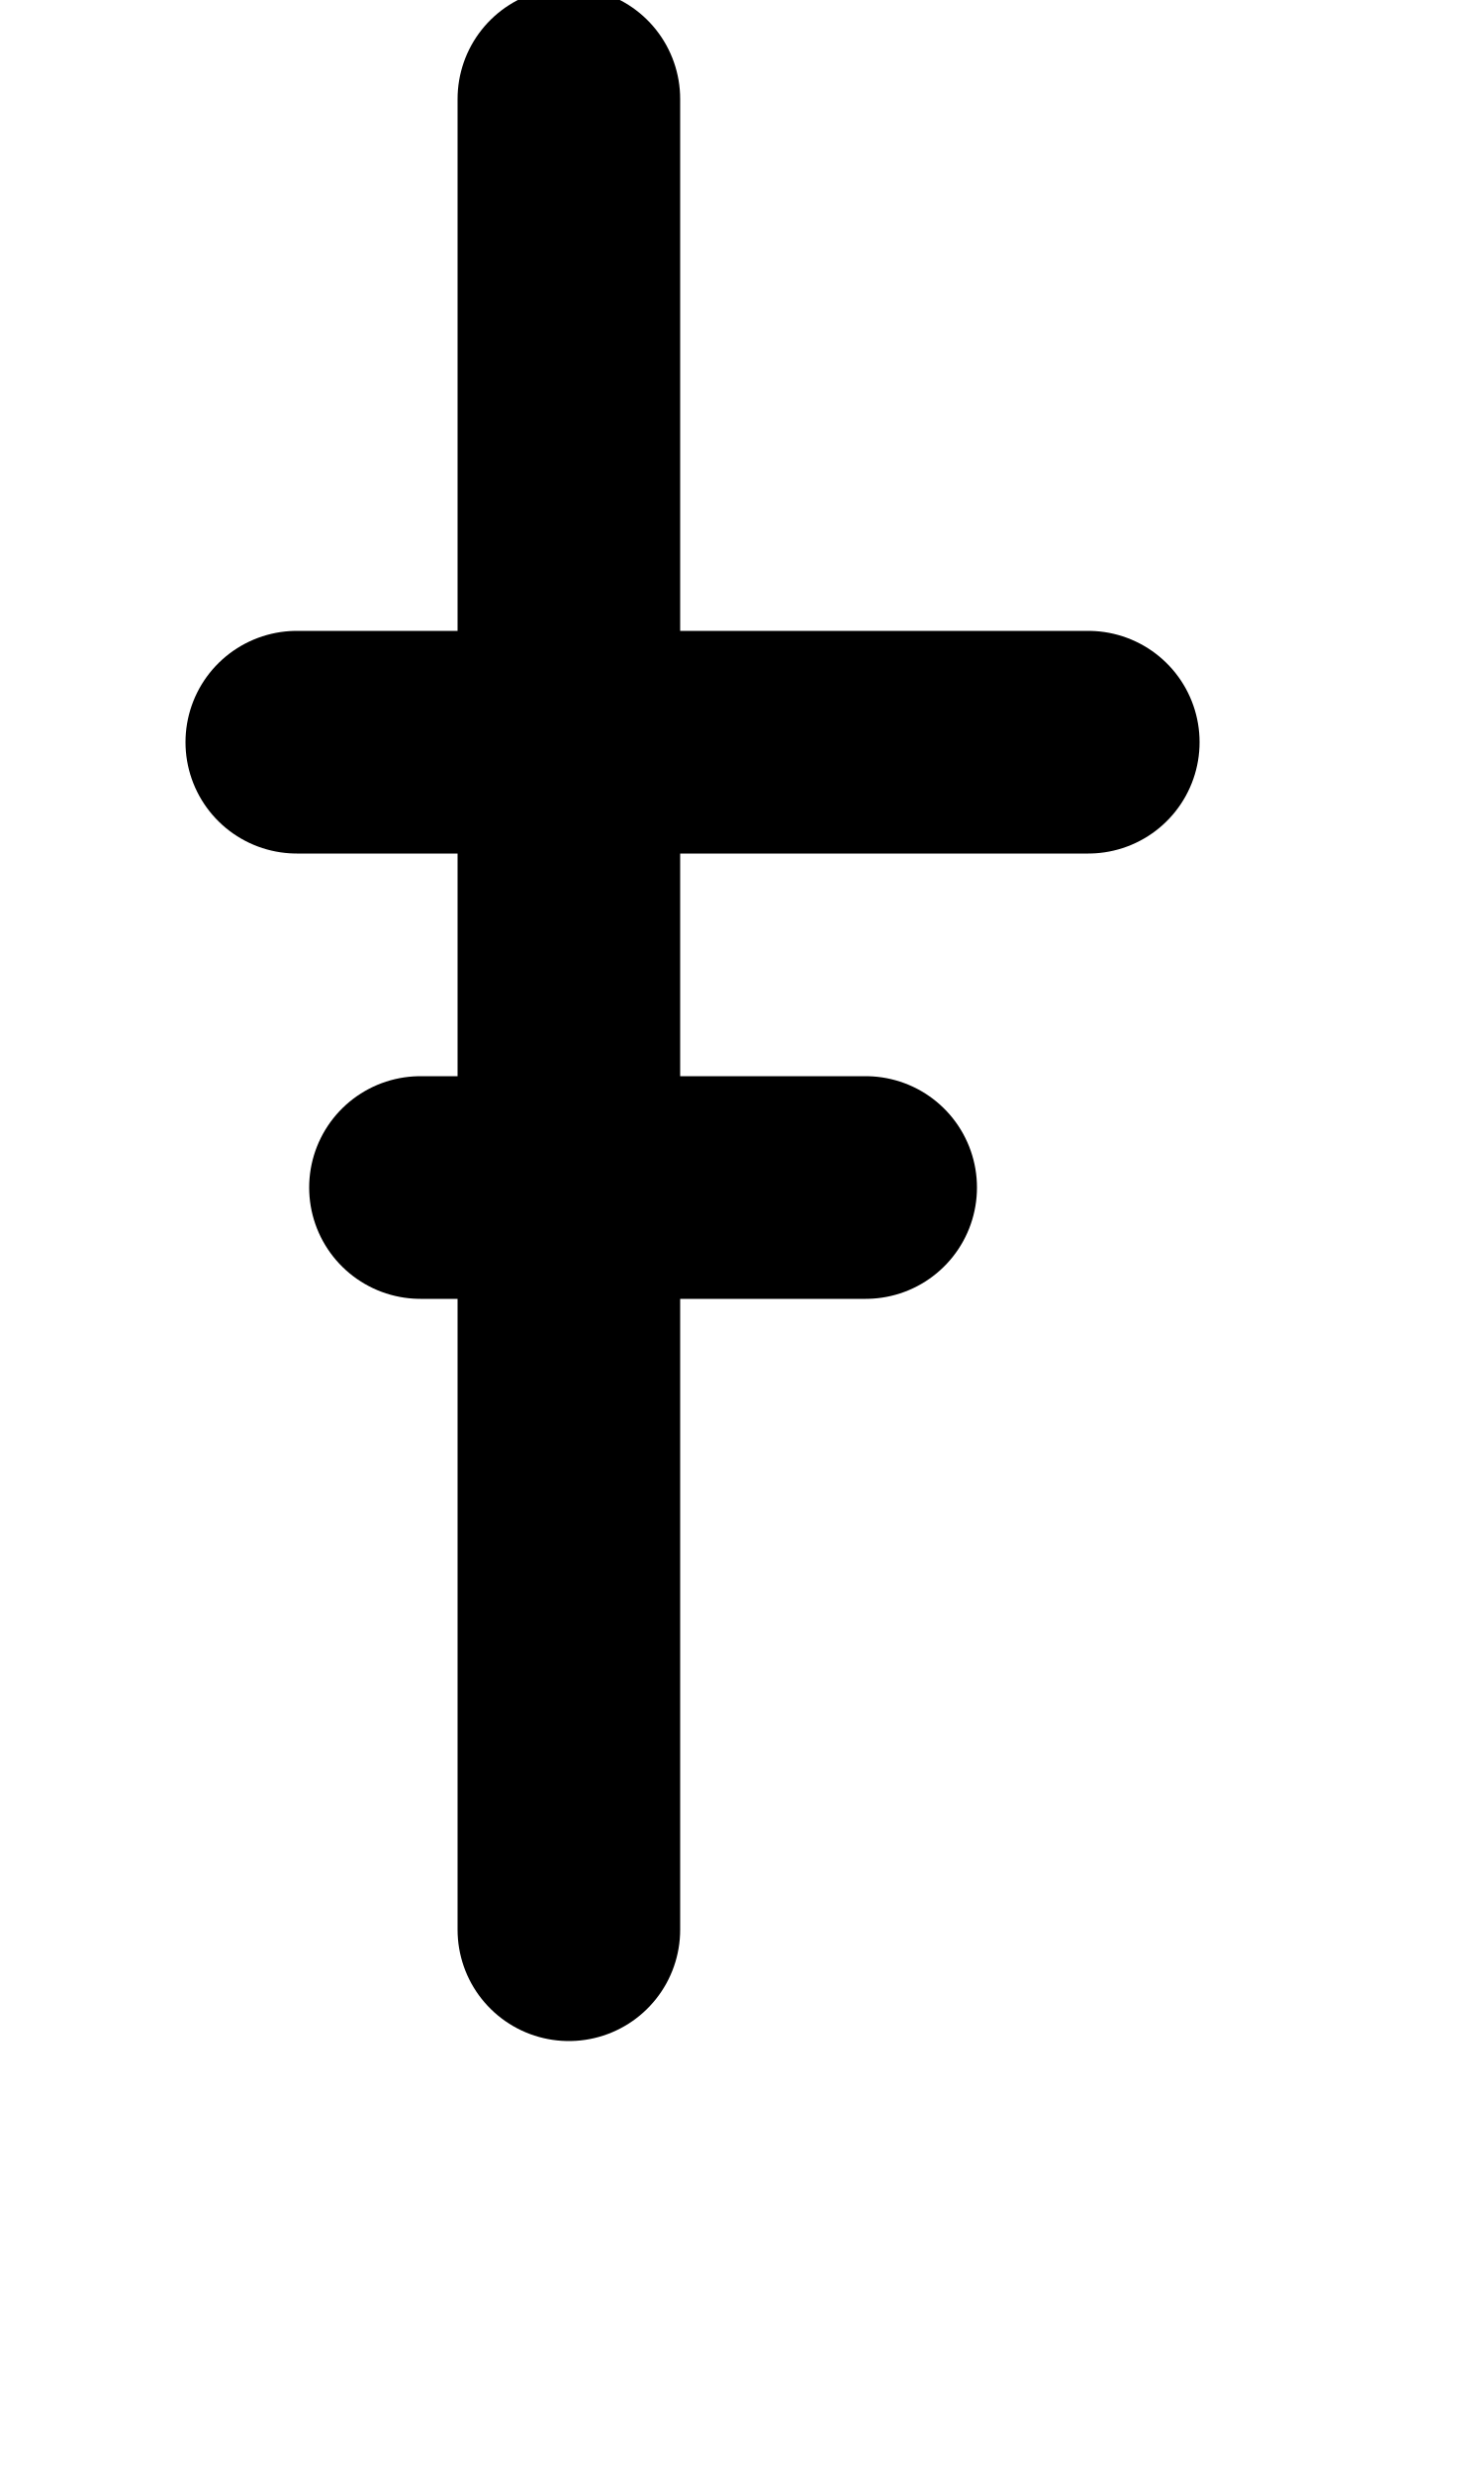
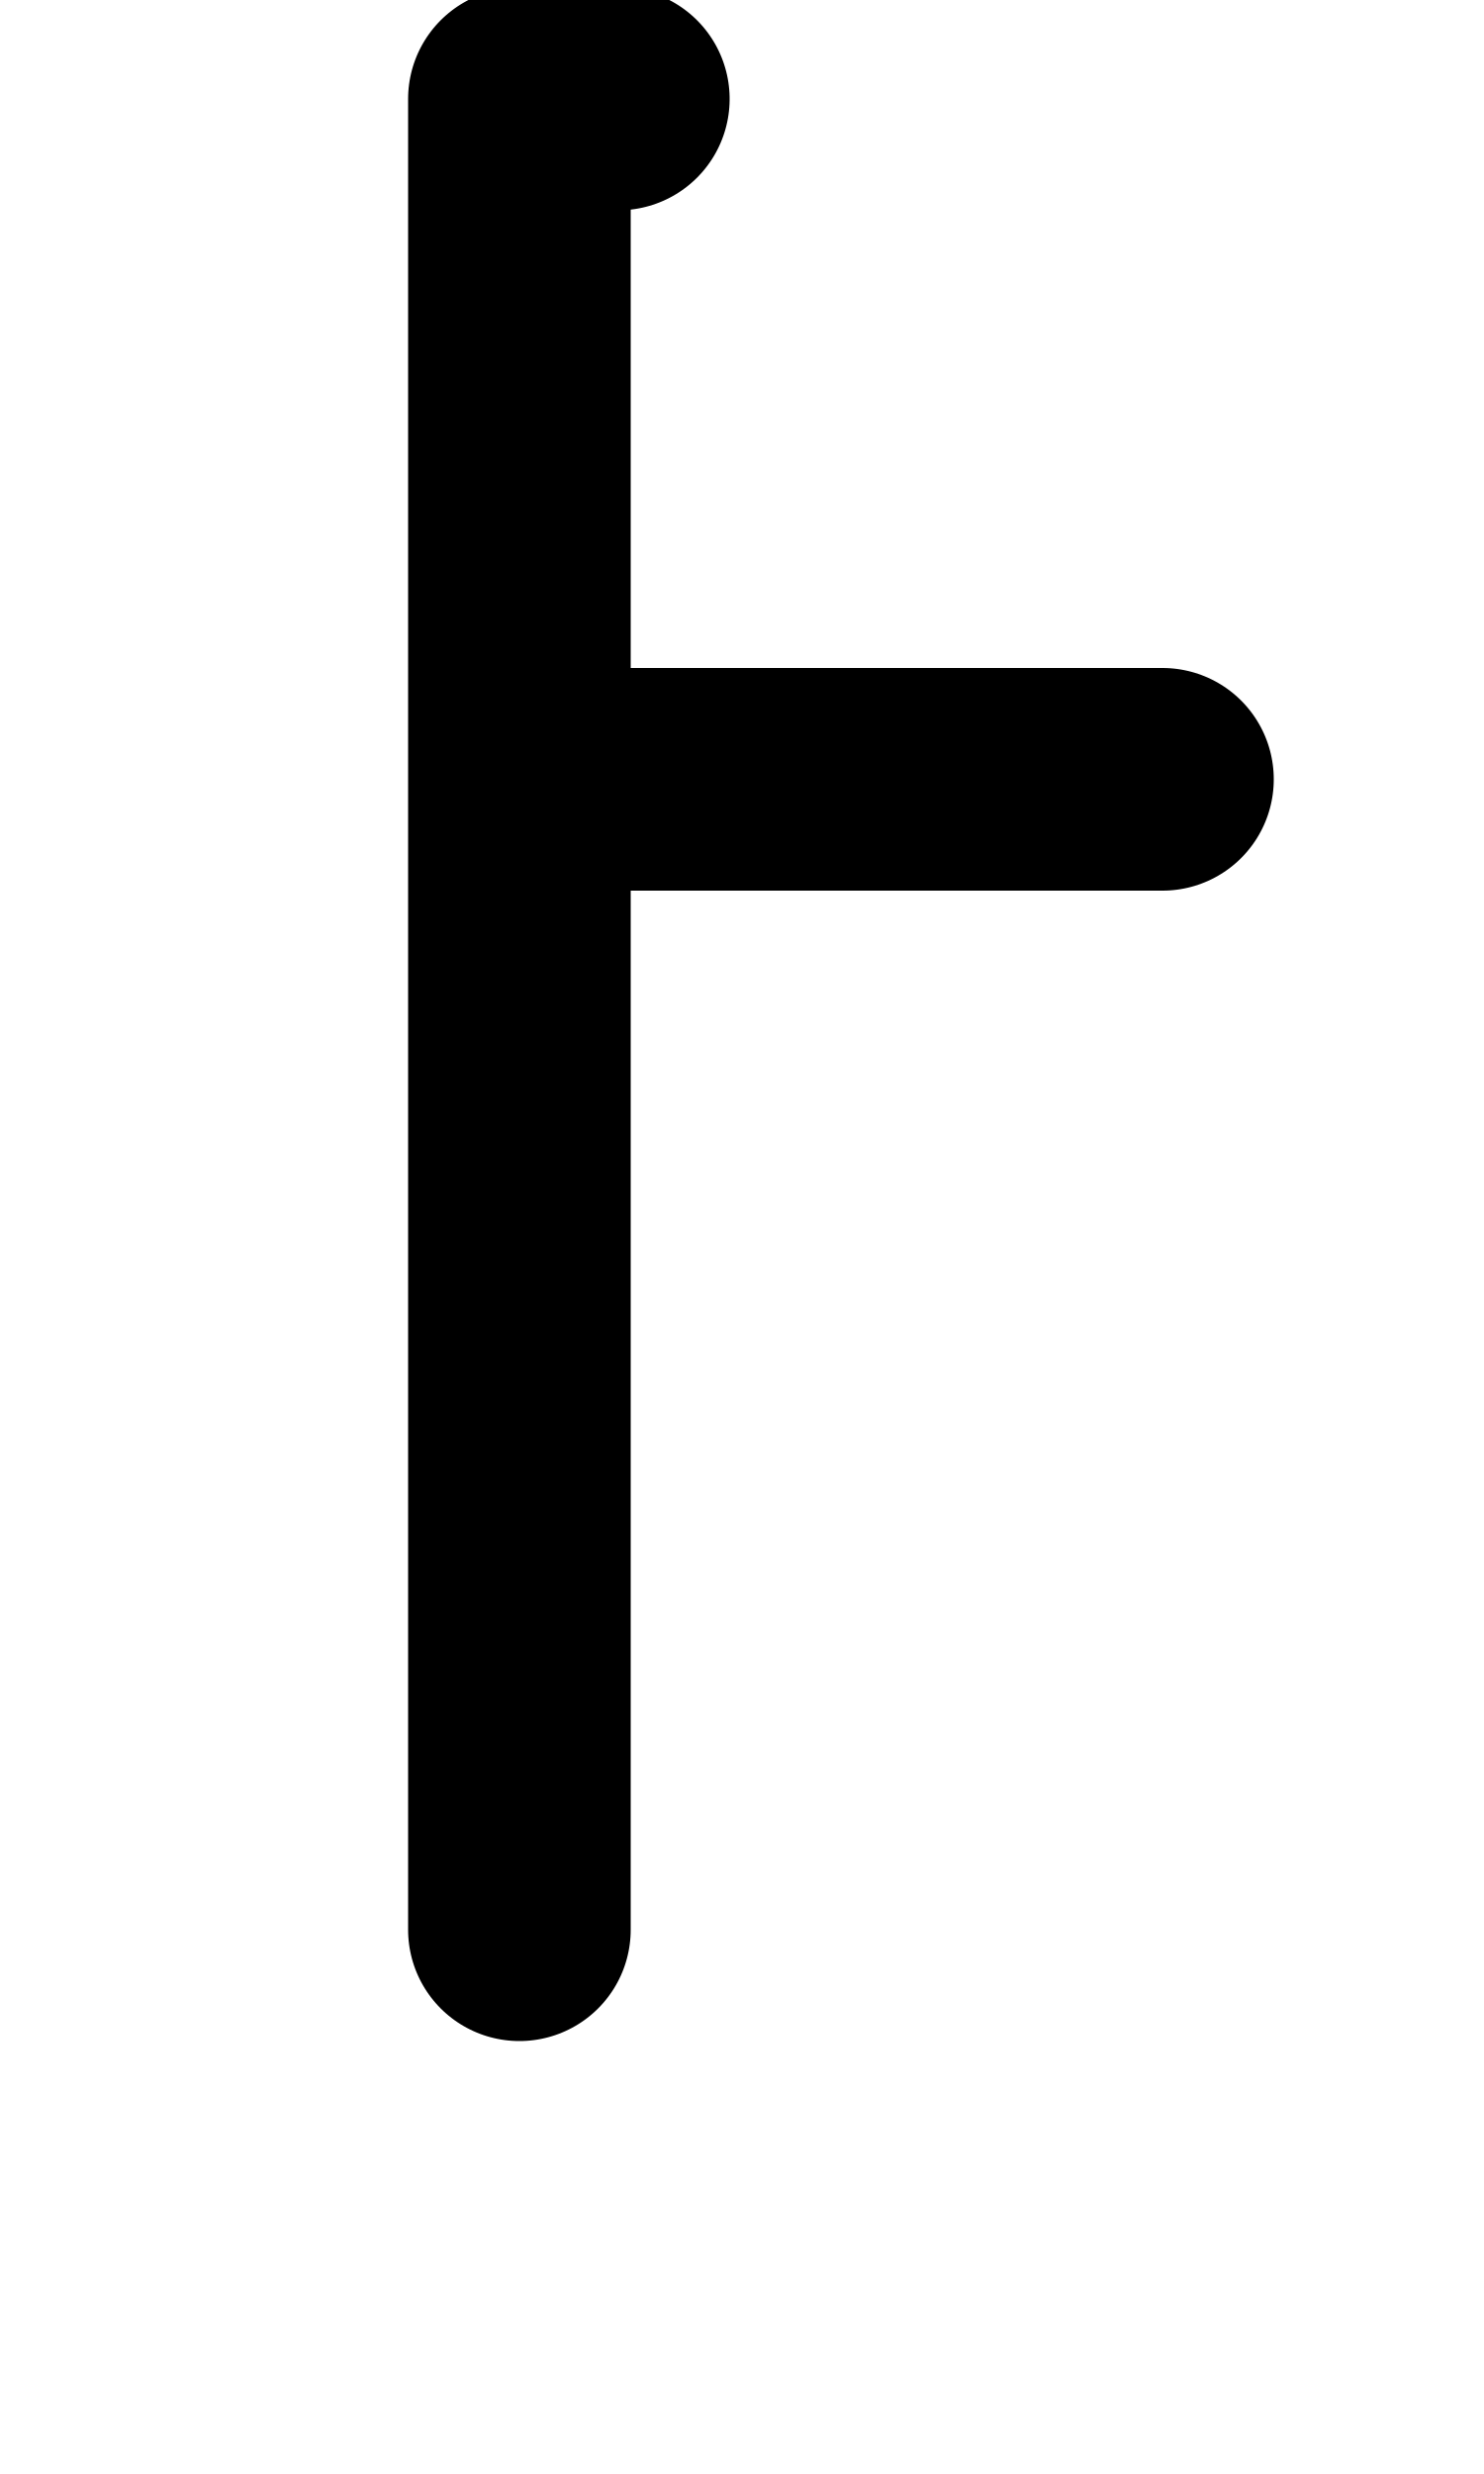
<svg xmlns="http://www.w3.org/2000/svg" viewBox="0 0 600.000 1000">
-   <path d="M 230.000 40.000 V 780.000" fill="none" stroke="black" stroke-width="90.000" stroke-linecap="round" stroke-linejoin="round" />
-   <path d="M 120.000 300.000 H 440.000" fill="none" stroke="black" stroke-width="90.000" stroke-linecap="round" stroke-linejoin="round" />
-   <path d="M 170.000 480.000 H 350.000" fill="none" stroke="black" stroke-width="90.000" stroke-linecap="round" stroke-linejoin="round" />
+   <path d="M 255.312 84.685 L 256.771 84.488 L 258.223 84.242 L 259.666 83.950 L 261.099 83.610 L 262.520 83.223 L 263.927 82.791 L 265.320 82.312 L 266.696 81.788 L 268.054 81.219 L 269.393 80.607 L 270.712 79.950 L 272.008 79.251 L 273.280 78.510 L 274.528 77.728 L 275.749 76.905 L 276.943 76.043 L 278.108 75.142 L 279.242 74.204 L 280.346 73.228 L 281.417 72.218 L 282.454 71.173 L 283.457 70.094 L 284.423 68.983 L 285.353 67.841 L 286.245 66.670 L 287.099 65.470 L 287.912 64.242 L 288.685 62.989 L 289.416 61.711 L 290.106 60.409 L 290.752 59.086 L 291.355 57.743 L 291.913 56.380 L 292.426 55.000 L 292.894 53.604 L 293.317 52.193 L 293.692 50.769 L 294.021 49.334 L 294.303 47.889 L 294.538 46.435 L 294.724 44.974 L 294.863 43.508 L 294.954 42.038 L 294.996 40.566 L 294.991 39.094 L 294.937 37.622 L 294.835 36.153 L 294.685 34.688 L 294.488 33.229 L 294.242 31.777 L 293.950 30.334 L 293.610 28.901 L 293.223 27.480 L 292.791 26.073 L 292.312 24.680 L 291.788 23.304 L 291.219 21.946 L 290.607 20.607 L 289.950 19.288 L 289.251 17.992 L 288.510 16.720 L 287.728 15.472 L 286.905 14.251 L 286.043 13.057 L 285.142 11.892 L 284.204 10.758 L 283.228 9.654 L 282.218 8.583 L 281.173 7.546 L 280.094 6.543 L 278.983 5.577 L 277.841 4.647 L 276.670 3.755 L 275.470 2.901 L 274.242 2.088 L 272.989 1.315 L 271.711 0.584 L 270.409 -0.106 L 269.086 -0.752 L 267.743 -1.355 L 266.380 -1.913 L 265.000 -2.426 L 263.604 -2.894 L 262.193 -3.317 L 260.769 -3.692 L 259.334 -4.021 L 257.889 -4.303 L 256.435 -4.538 L 254.974 -4.724 L 253.508 -4.863 L 252.038 -4.954 L 250.566 -4.996 L 249.094 -4.991 L 247.483 -4.958 L 245.672 -4.885 L 244.064 -4.788 L 242.258 -4.642 L 240.655 -4.480 L 238.856 -4.262 L 237.261 -4.036 L 235.472 -3.745 L 233.887 -3.455 L 232.112 -3.092 L 230.540 -2.738 L 228.781 -2.304 L 227.224 -1.887 L 226.766 -1.754 L 225.851 -2.116 L 224.465 -2.612 L 223.063 -3.062 L 221.647 -3.467 L 220.218 -3.824 L 218.779 -4.135 L 217.330 -4.399 L 215.874 -4.615 L 214.411 -4.783 L 212.943 -4.904 L 211.472 -4.976 L 210.000 -5.000 L 208.528 -4.976 L 207.057 -4.904 L 205.589 -4.783 L 204.126 -4.615 L 202.670 -4.399 L 201.221 -4.135 L 199.782 -3.824 L 198.353 -3.467 L 196.937 -3.062 L 195.535 -2.612 L 194.149 -2.116 L 192.779 -1.575 L 191.428 -0.989 L 190.097 -0.359 L 188.787 0.314 L 187.500 1.029 L 186.237 1.786 L 184.999 2.584 L 183.789 3.422 L 182.606 4.299 L 181.452 5.215 L 180.329 6.167 L 179.238 7.156 L 178.180 8.180 L 177.156 9.238 L 176.167 10.329 L 175.215 11.452 L 174.299 12.606 L 173.422 13.789 L 172.584 14.999 L 171.786 16.237 L 171.029 17.500 L 170.314 18.787 L 169.641 20.097 L 169.011 21.428 L 168.425 22.779 L 167.884 24.149 L 167.388 25.535 L 166.938 26.937 L 166.533 28.353 L 166.176 29.782 L 165.865 31.221 L 165.601 32.670 L 165.385 34.126 L 165.217 35.589 L 165.096 37.057 L 165.024 38.528 L 165.000 40.000 L 165.000 315.000 L 165.000 780.000 L 165.024 781.472 L 165.096 782.943 L 165.217 784.411 L 165.385 785.874 L 165.601 787.330 L 165.865 788.779 L 166.176 790.218 L 166.533 791.647 L 166.938 793.063 L 167.388 794.465 L 167.884 795.851 L 168.425 797.221 L 169.011 798.572 L 169.641 799.903 L 170.314 801.213 L 171.029 802.500 L 171.786 803.763 L 172.584 805.001 L 173.422 806.211 L 174.299 807.394 L 175.215 808.548 L 176.167 809.671 L 177.156 810.762 L 178.180 811.820 L 179.238 812.844 L 180.329 813.833 L 181.452 814.785 L 182.606 815.701 L 183.789 816.578 L 184.999 817.416 L 186.237 818.214 L 187.500 818.971 L 188.787 819.686 L 190.097 820.359 L 191.428 820.989 L 192.779 821.575 L 194.149 822.116 L 195.535 822.612 L 196.937 823.062 L 198.353 823.467 L 199.782 823.824 L 201.221 824.135 L 202.670 824.399 L 204.126 824.615 L 205.589 824.783 L 207.057 824.904 L 208.528 824.976 L 210.000 825.000 L 211.472 824.976 L 212.943 824.904 L 214.411 824.783 L 215.874 824.615 L 217.330 824.399 L 218.779 824.135 L 220.218 823.824 L 221.647 823.467 L 223.063 823.062 L 224.465 822.612 L 225.851 822.116 L 227.221 821.575 L 228.572 820.989 L 229.903 820.359 L 231.213 819.686 L 232.500 818.971 L 233.763 818.214 L 235.001 817.416 L 236.211 816.578 L 237.394 815.701 L 238.548 814.785 L 239.671 813.833 L 240.762 812.844 L 241.820 811.820 L 242.844 810.762 L 243.833 809.671 L 244.785 808.548 L 245.701 807.394 L 246.578 806.211 L 247.416 805.001 L 248.214 803.763 L 248.971 802.500 L 249.686 801.213 L 250.359 799.903 L 250.989 798.572 L 251.575 797.221 L 252.116 795.851 L 252.612 794.465 L 253.062 793.063 L 253.467 791.647 L 253.824 790.218 L 254.135 788.779 L 254.399 787.330 L 254.615 785.874 L 254.783 784.411 L 254.904 782.943 L 254.976 781.472 L 255.000 780.000 L 255.000 360.000 L 470.000 360.000 L 471.472 359.976 L 472.943 359.904 L 474.411 359.783 L 475.874 359.615 L 477.330 359.399 L 478.779 359.135 L 480.218 358.824 L 481.647 358.467 L 483.063 358.062 L 484.465 357.612 L 485.851 357.116 L 487.221 356.575 L 488.572 355.989 L 489.903 355.359 L 491.213 354.686 L 492.500 353.971 L 493.763 353.214 L 495.001 352.416 L 496.211 351.578 L 497.394 350.701 L 498.548 349.785 L 499.671 348.833 L 500.762 347.844 L 501.820 346.820 L 502.844 345.762 L 503.833 344.671 L 504.785 343.548 L 505.701 342.394 L 506.578 341.211 L 507.416 340.001 L 508.214 338.763 L 508.971 337.500 L 509.686 336.213 L 510.359 334.903 L 510.989 333.572 L 511.575 332.221 L 512.116 330.851 L 512.612 329.465 L 513.062 328.063 L 513.467 326.647 L 513.824 325.218 L 514.135 323.779 L 514.399 322.330 L 514.615 320.874 L 514.783 319.411 L 514.904 317.943 L 514.976 316.472 L 515.000 315.000 L 514.976 313.528 L 514.904 312.057 L 514.783 310.589 L 514.615 309.126 L 514.399 307.670 L 514.135 306.221 L 513.824 304.782 L 513.467 303.353 L 513.062 301.937 L 512.612 300.535 L 512.116 299.149 L 511.575 297.779 L 510.989 296.428 L 510.359 295.097 L 509.686 293.787 L 508.971 292.500 L 508.214 291.237 L 507.416 289.999 L 506.578 288.789 L 505.701 287.606 L 504.785 286.452 L 503.833 285.329 L 502.844 284.238 L 501.820 283.180 L 500.762 282.156 L 499.671 281.167 L 498.548 280.215 L 497.394 279.299 L 496.211 278.422 L 495.001 277.584 L 493.763 276.786 L 492.500 276.029 L 491.213 275.314 L 489.903 274.641 L 488.572 274.011 L 487.221 273.425 L 485.851 272.884 L 484.465 272.388 L 483.063 271.938 L 481.647 271.533 L 480.218 271.176 L 478.779 270.865 L 477.330 270.601 L 475.874 270.385 L 474.411 270.217 L 472.943 270.096 L 471.472 270.024 L 470.000 270.000 L 255.000 270.000 L 255.000 84.717 L 255.312 84.685 Z" fill="black" fill-rule="evenodd" />
</svg>
